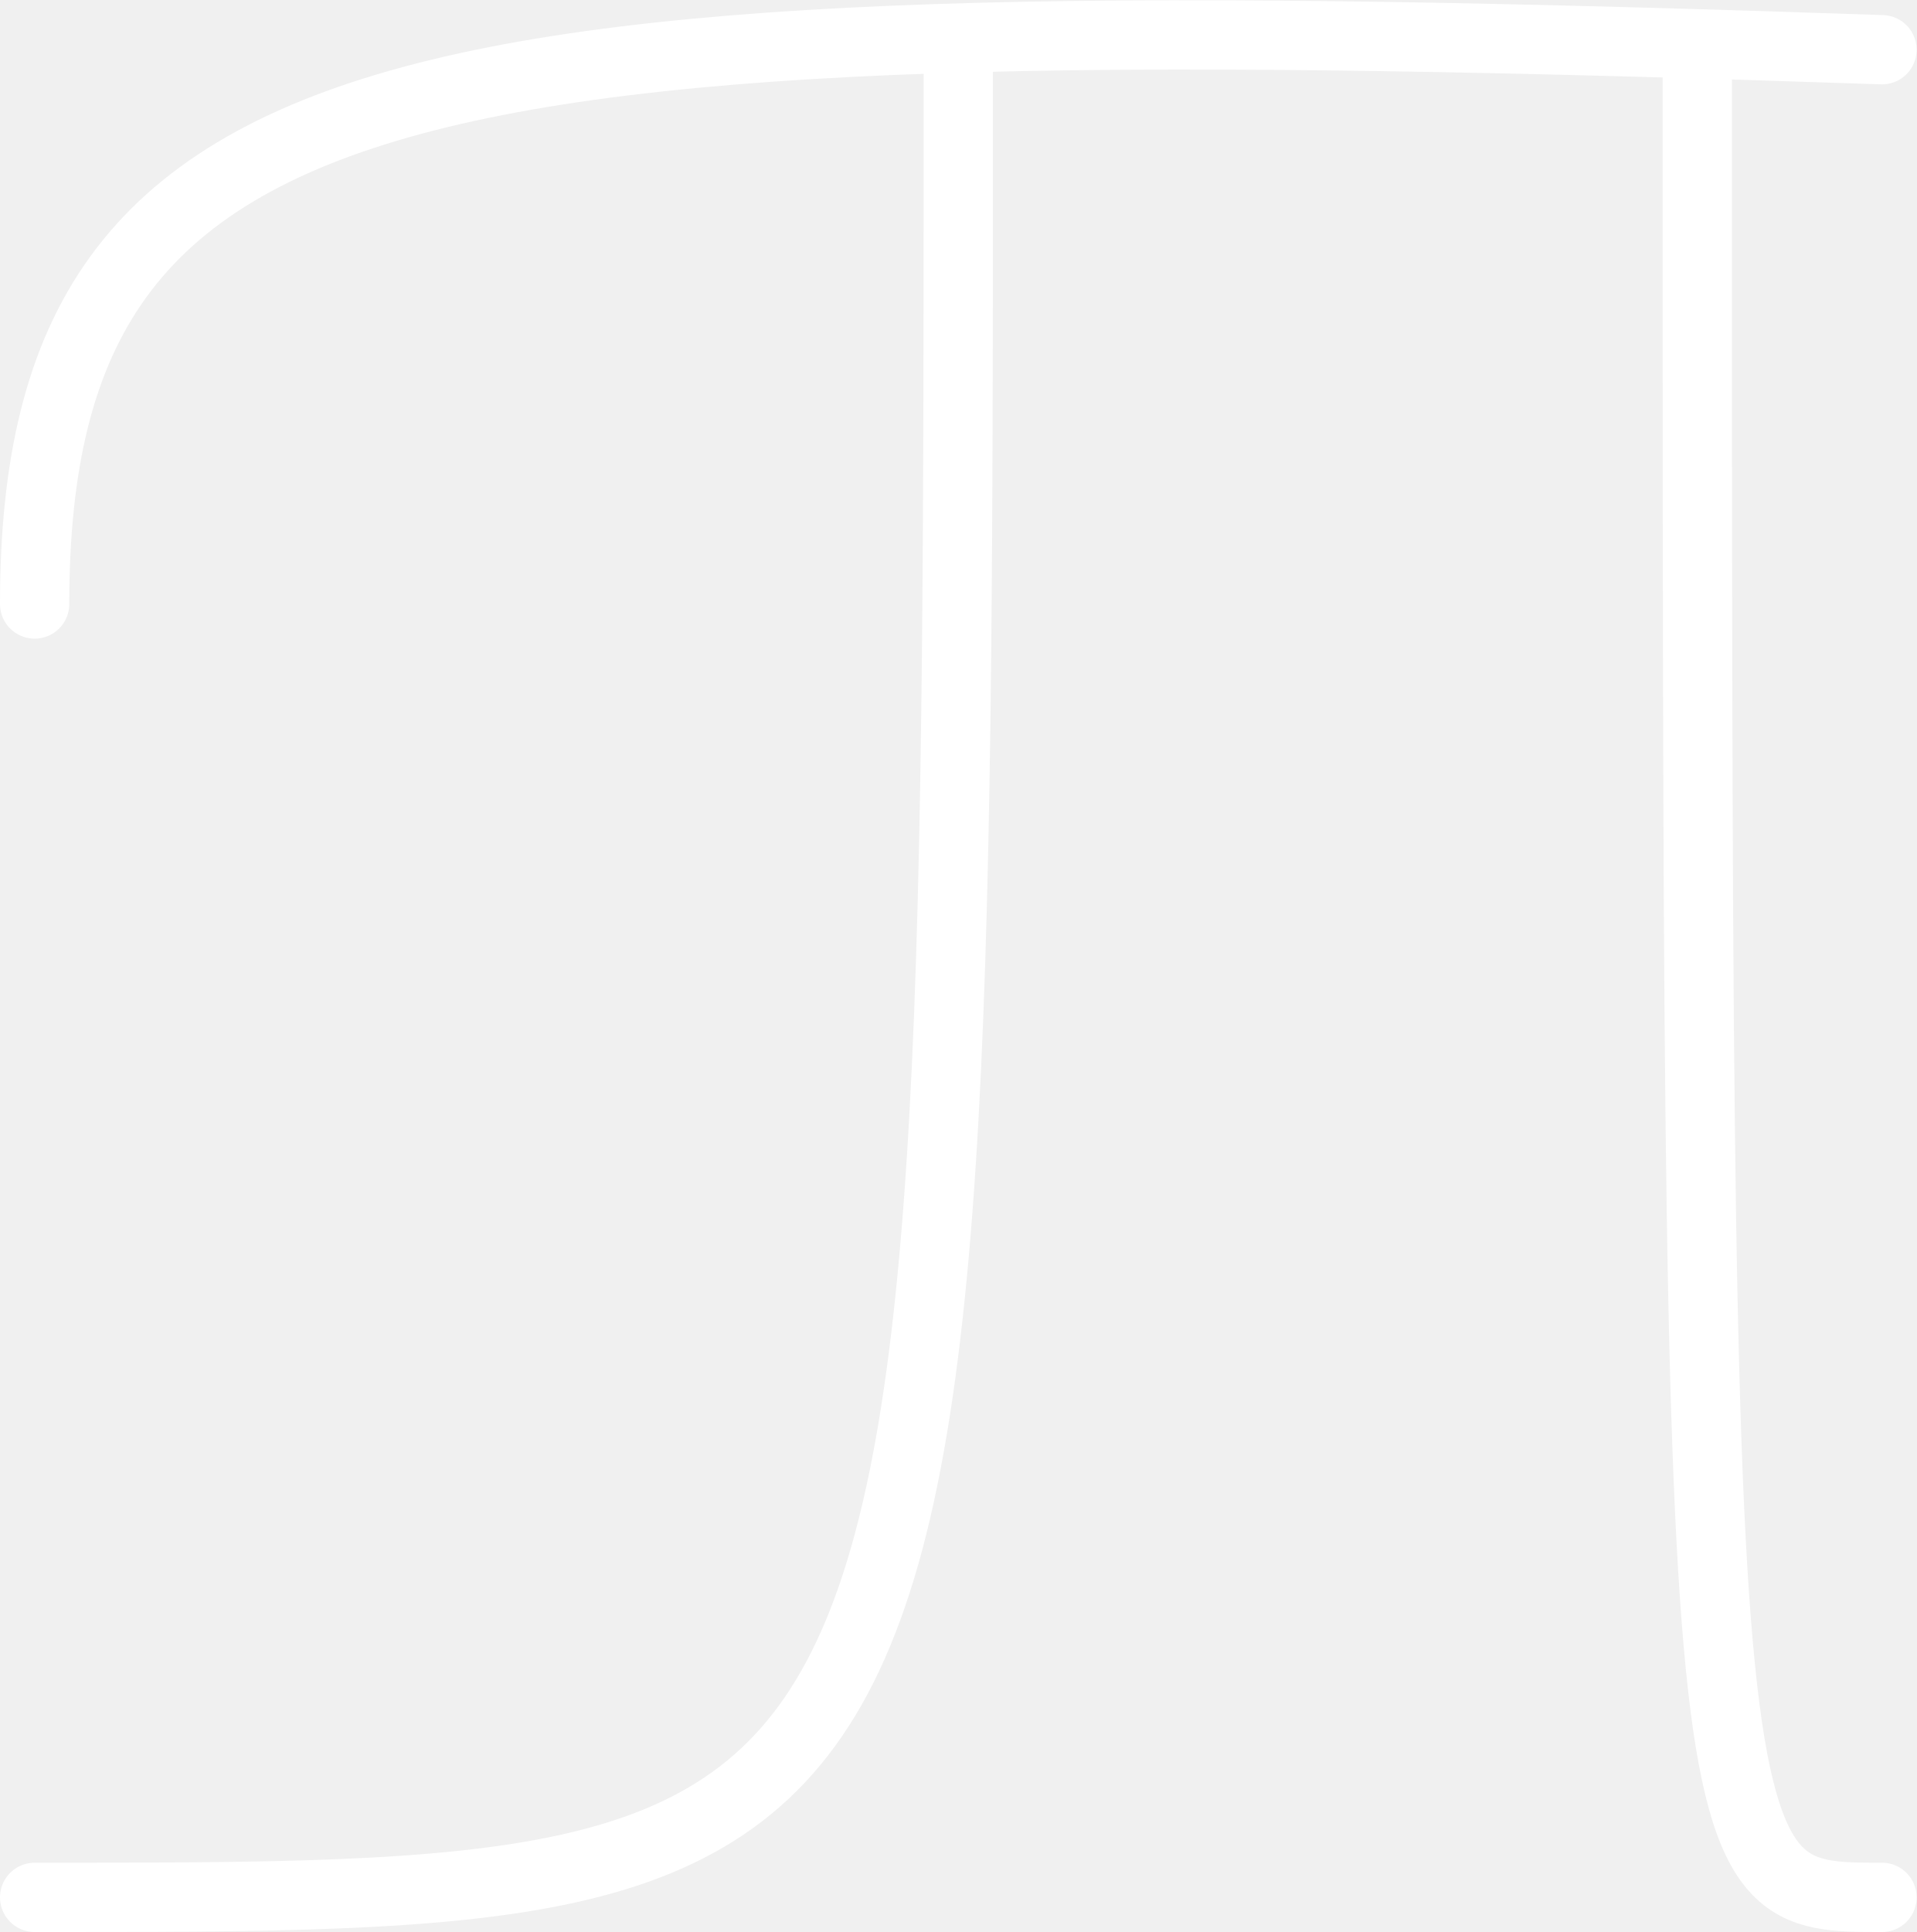
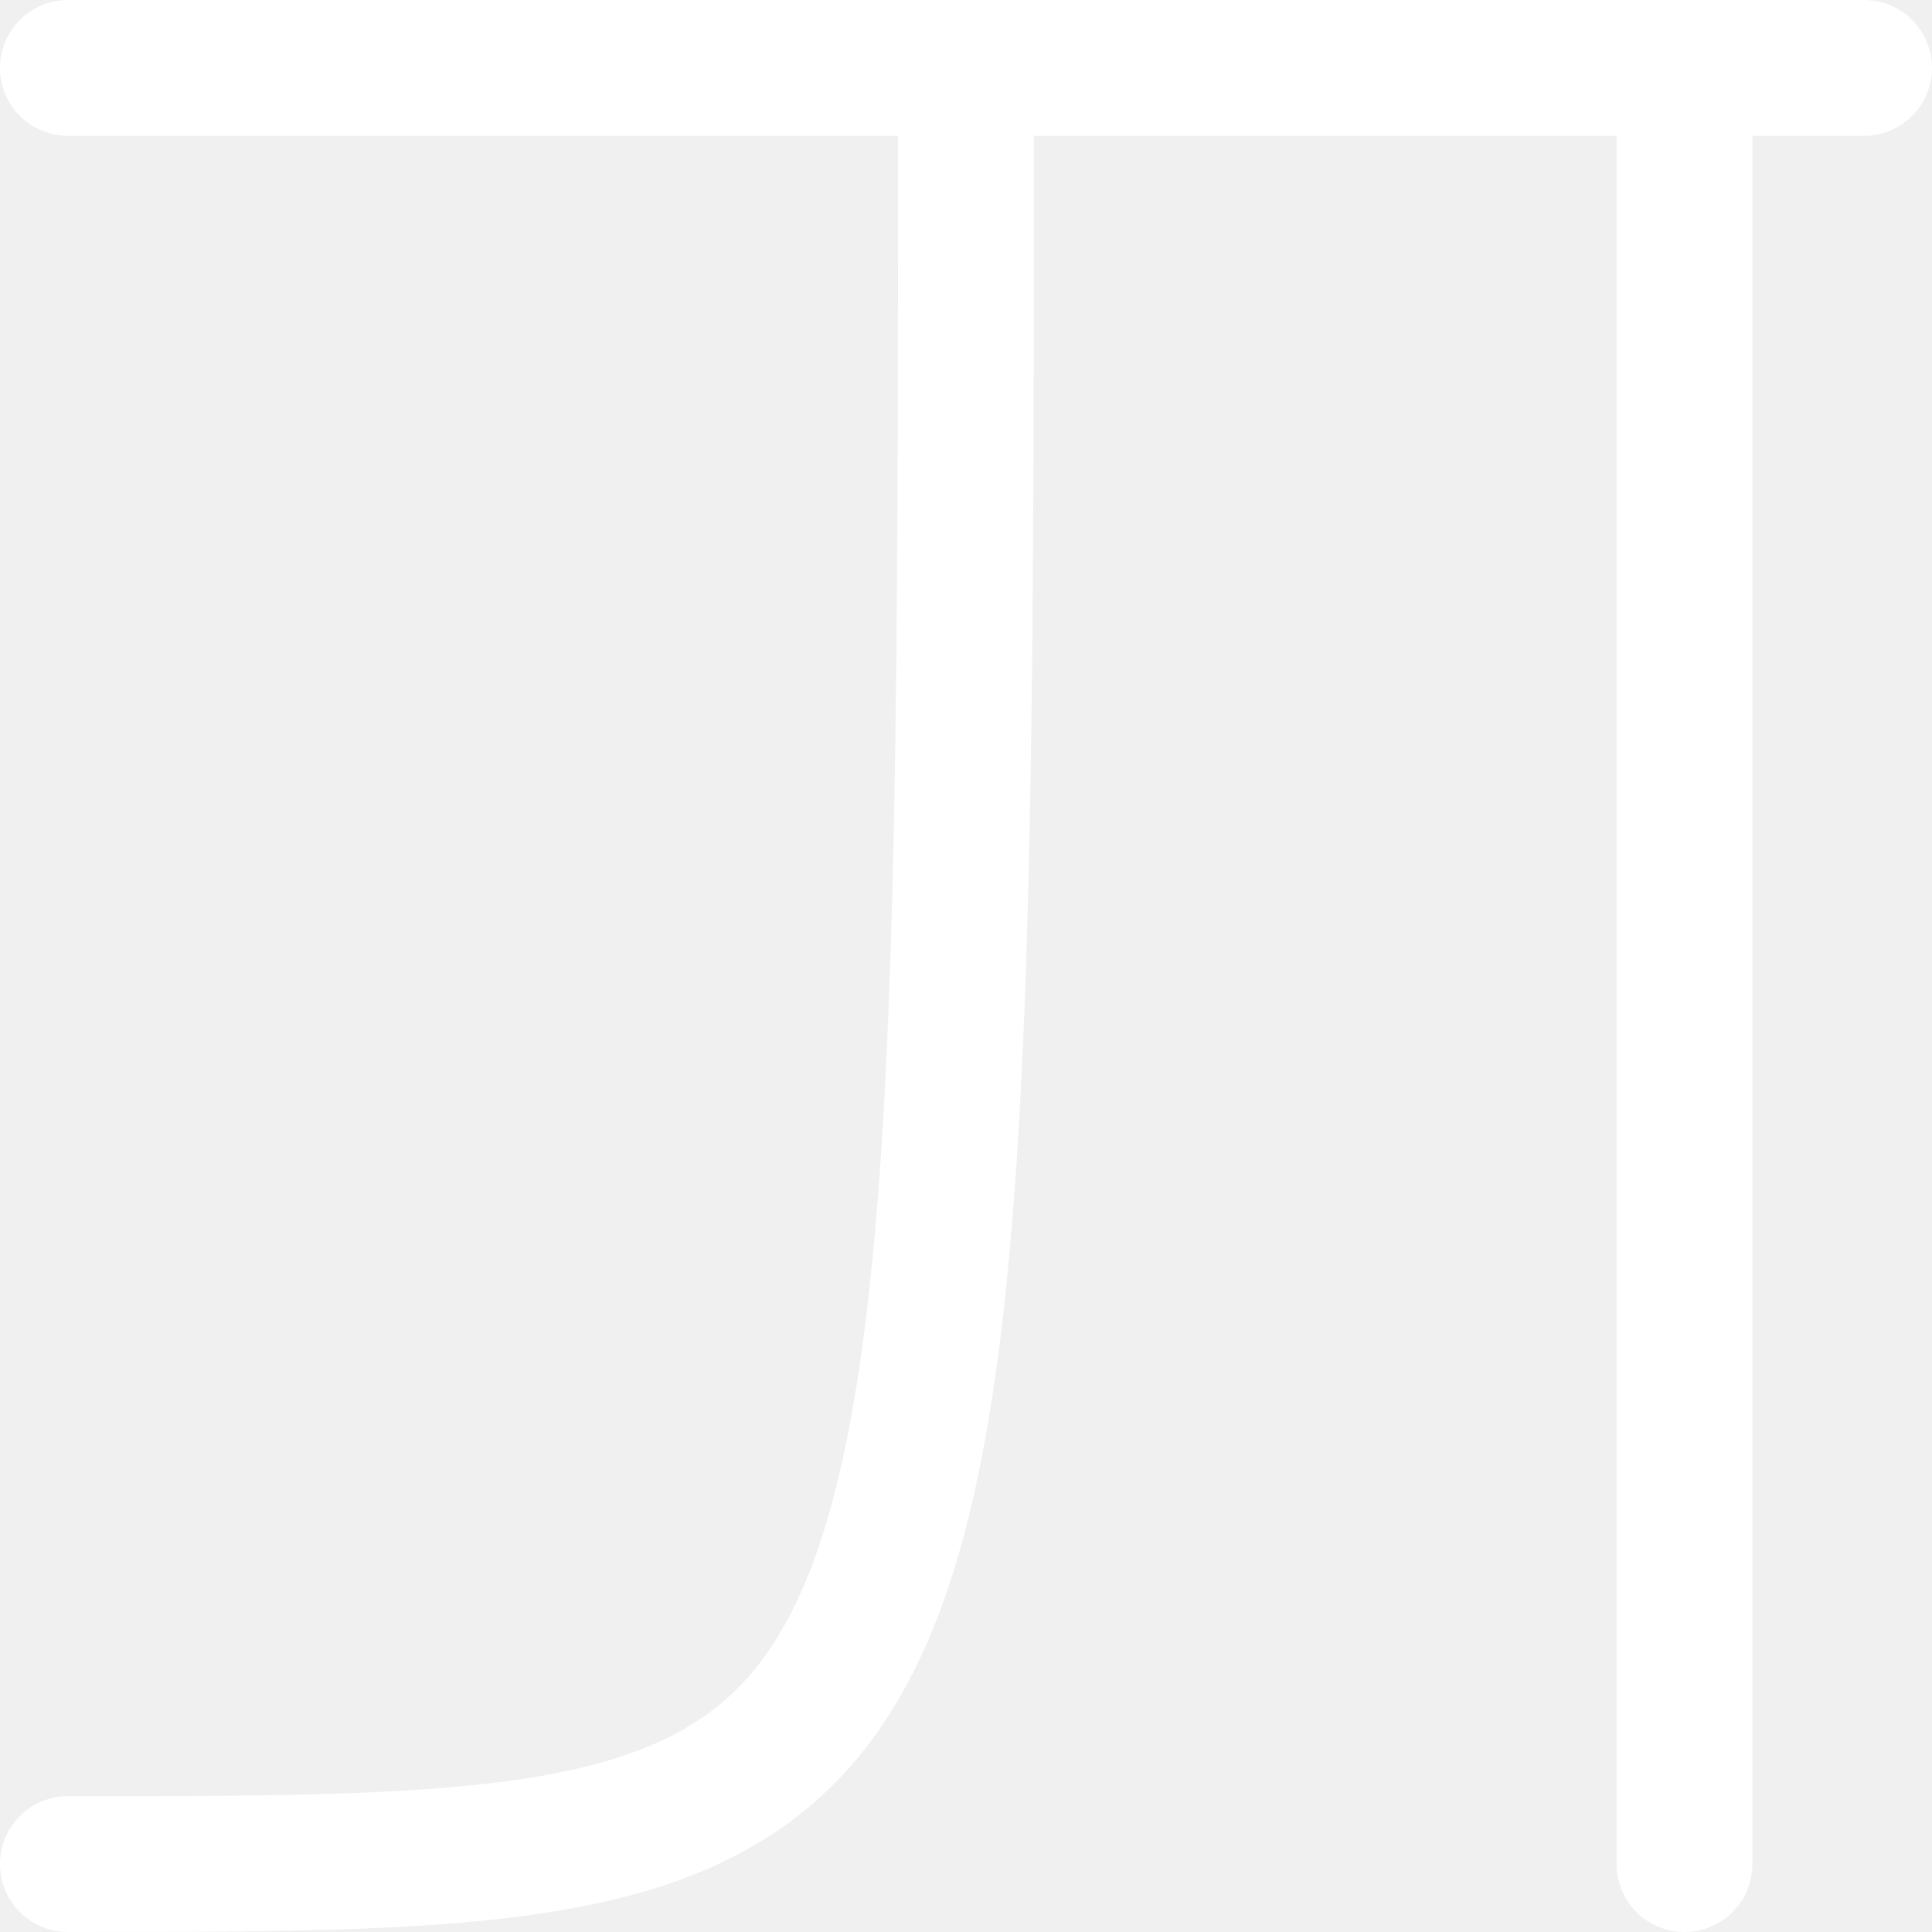
- <svg xmlns="http://www.w3.org/2000/svg" width="41.5" height="41.826" viewBox="0 0 41.5 41.826" version="1.1" id="svg1">
+ <svg xmlns="http://www.w3.org/2000/svg" width="43.024" height="43.024" viewBox="0 0 43.024 43.024" version="1.1" id="svg1">
  <defs id="defs1" />
-   <g id="layer29" style="display:inline" transform="translate(-3.25,-2.923823)">
-     <path style="fill:none;fill-rule:evenodd;stroke:#ffffff;stroke-width:1.5;stroke-linecap:round;stroke-linejoin:round;stroke-opacity:1" d="M 4,44 C 24,44 24,44 24,4" id="path315" />
-     <path style="fill:none;fill-rule:evenodd;stroke:#ffffff;stroke-width:1.5;stroke-linecap:round;stroke-linejoin:round;stroke-opacity:1" d="M 4,16 C 4,4 12.472,2.925 44,4" id="path316" />
-     <path style="fill:none;fill-rule:evenodd;stroke:#ffffff;stroke-width:1.5;stroke-linecap:round;stroke-linejoin:round;stroke-opacity:1" d="m 40,4 c 0,40 0,40 4,40" id="path317" />
+   <g id="layer29" style="display:inline" transform="translate(-2.488189,-2.488189)">
+     <path style="fill:none;fill-rule:evenodd;stroke:#ffffff;stroke-width:3.024;stroke-linecap:round;stroke-linejoin:round;stroke-dasharray:none;stroke-opacity:1" d="M 4,44 C 24,44 24,44 24,4" id="path315" />
+     <path style="fill:none;fill-rule:evenodd;stroke:#ffffff;stroke-width:3.024;stroke-linecap:round;stroke-linejoin:round;stroke-dasharray:none;stroke-opacity:1" d="M 4,4 C 4,4 24,4 44,4" id="path316" />
+     <path style="fill:none;fill-rule:evenodd;stroke:#ffffff;stroke-width:3.024;stroke-linecap:round;stroke-linejoin:round;stroke-dasharray:none;stroke-opacity:1" d="M 40,4 V 44" id="path317" />
  </g>
</svg>
